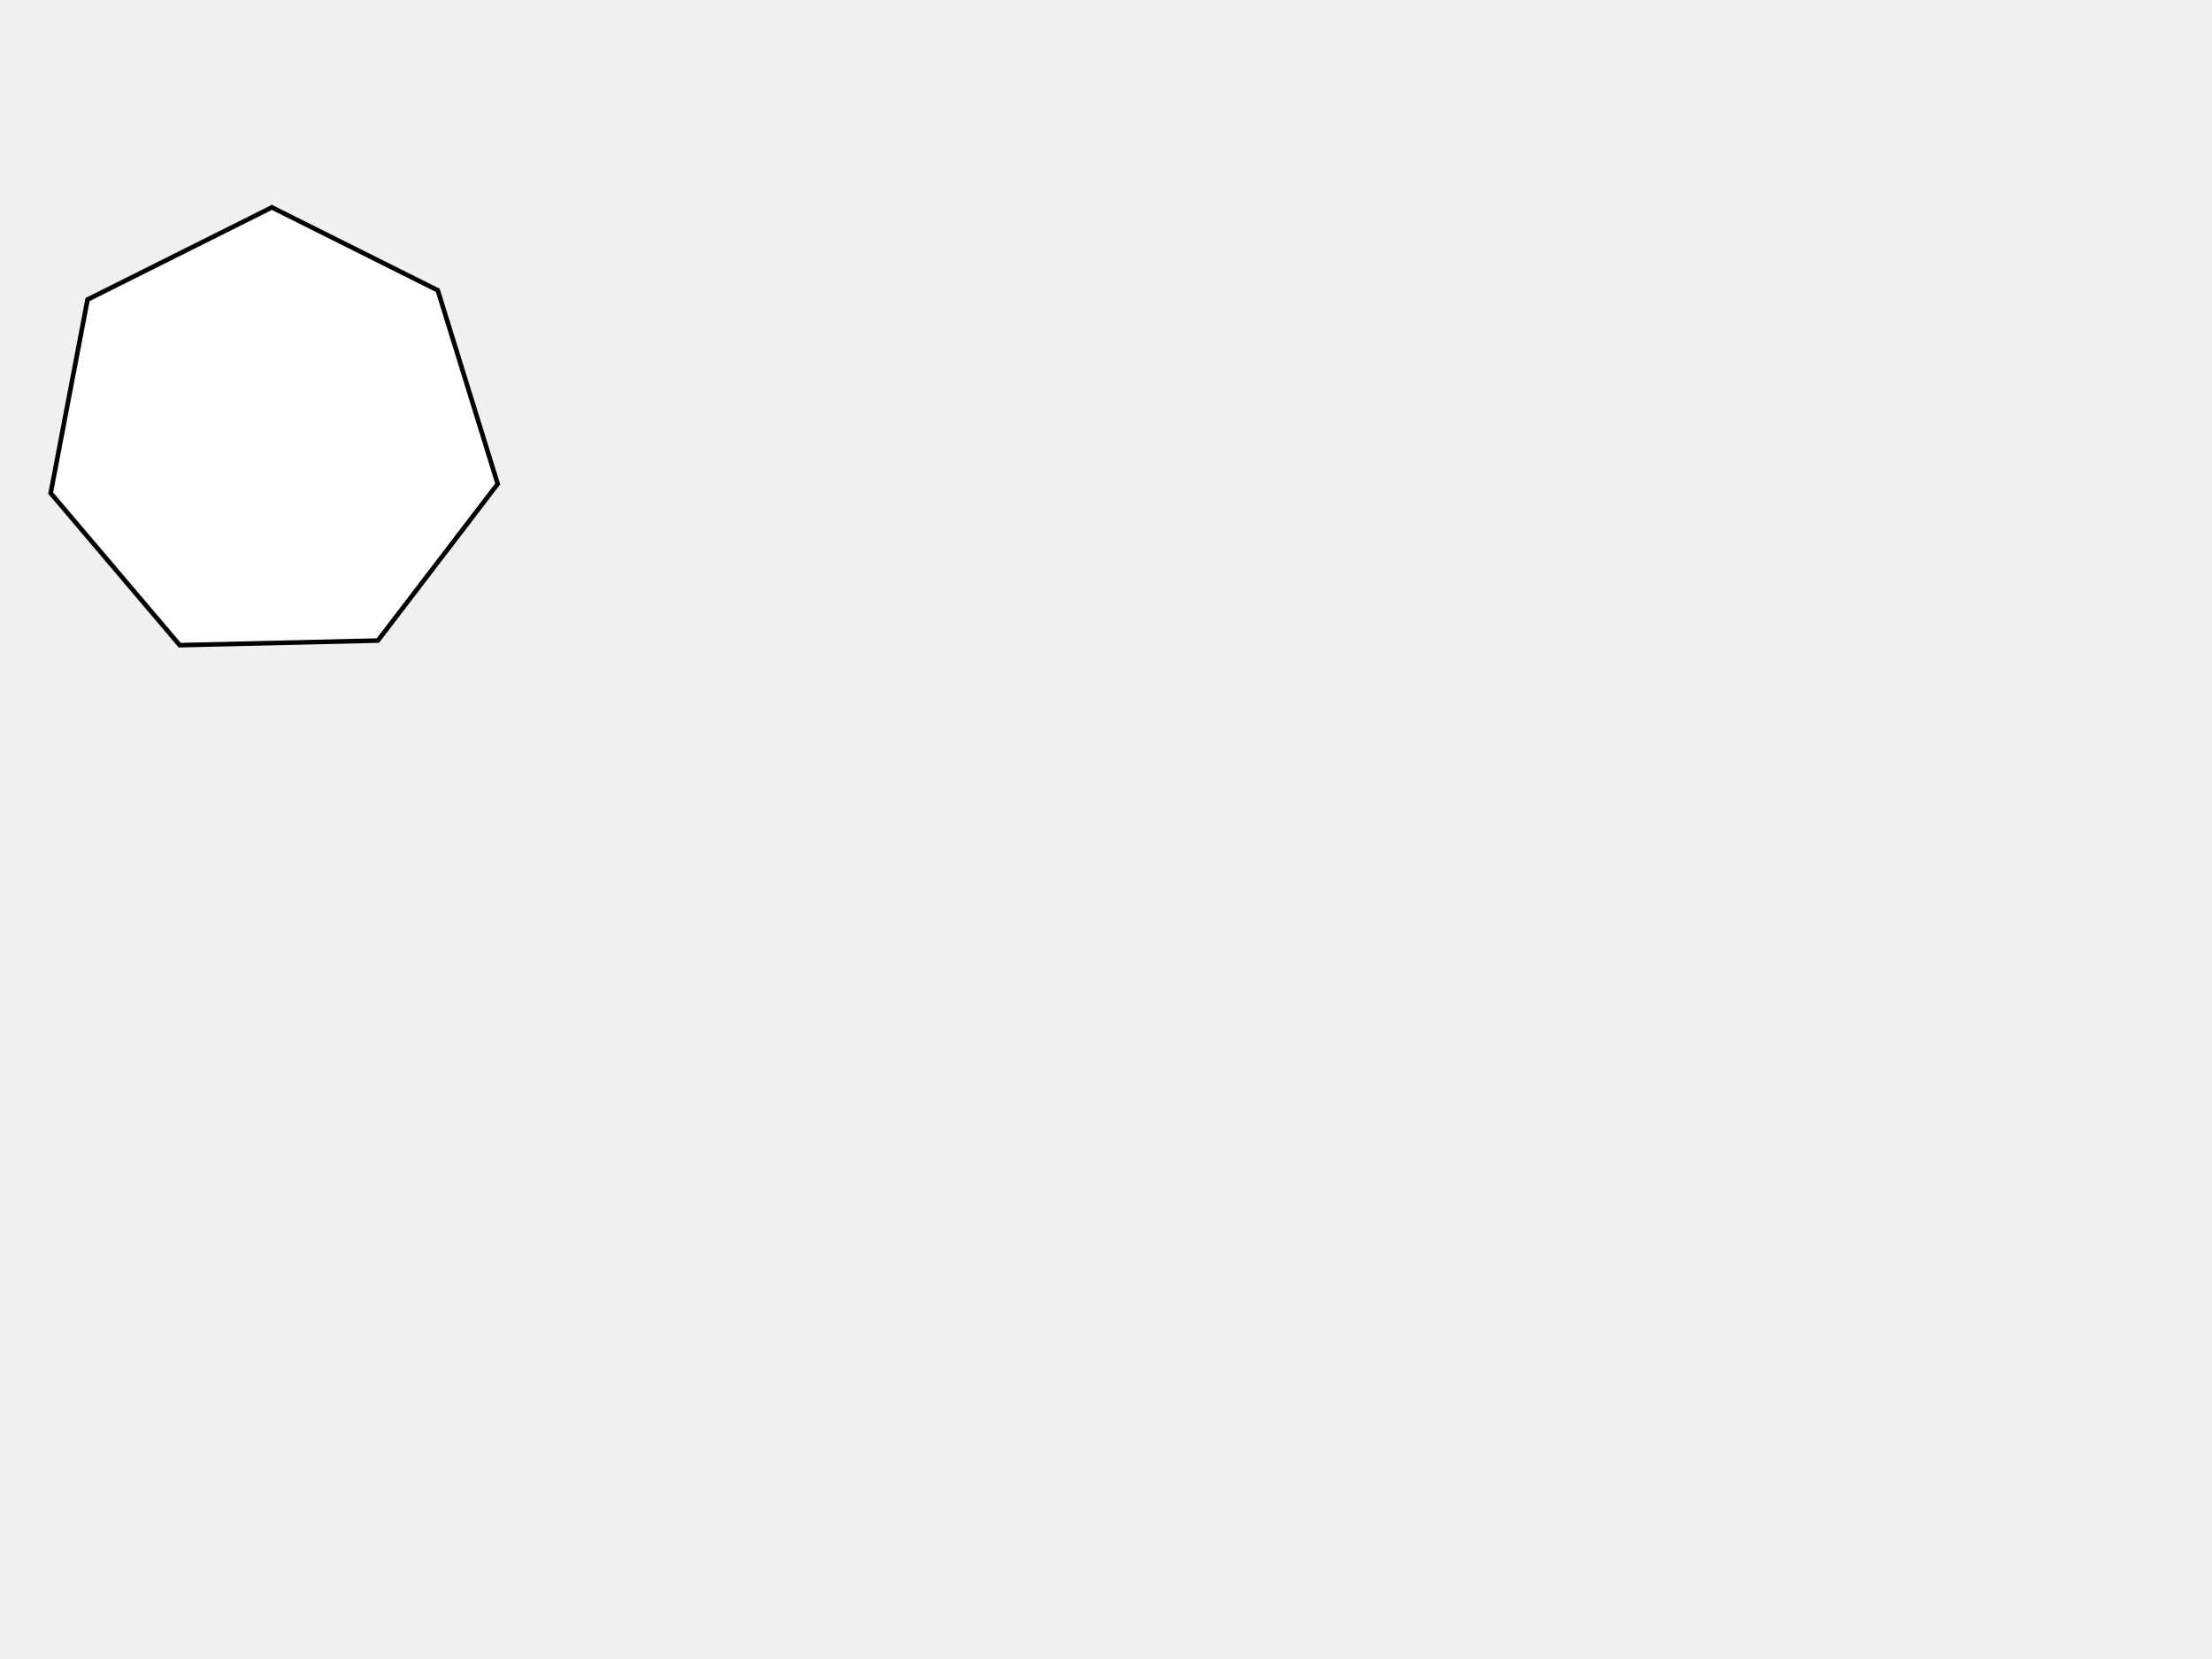
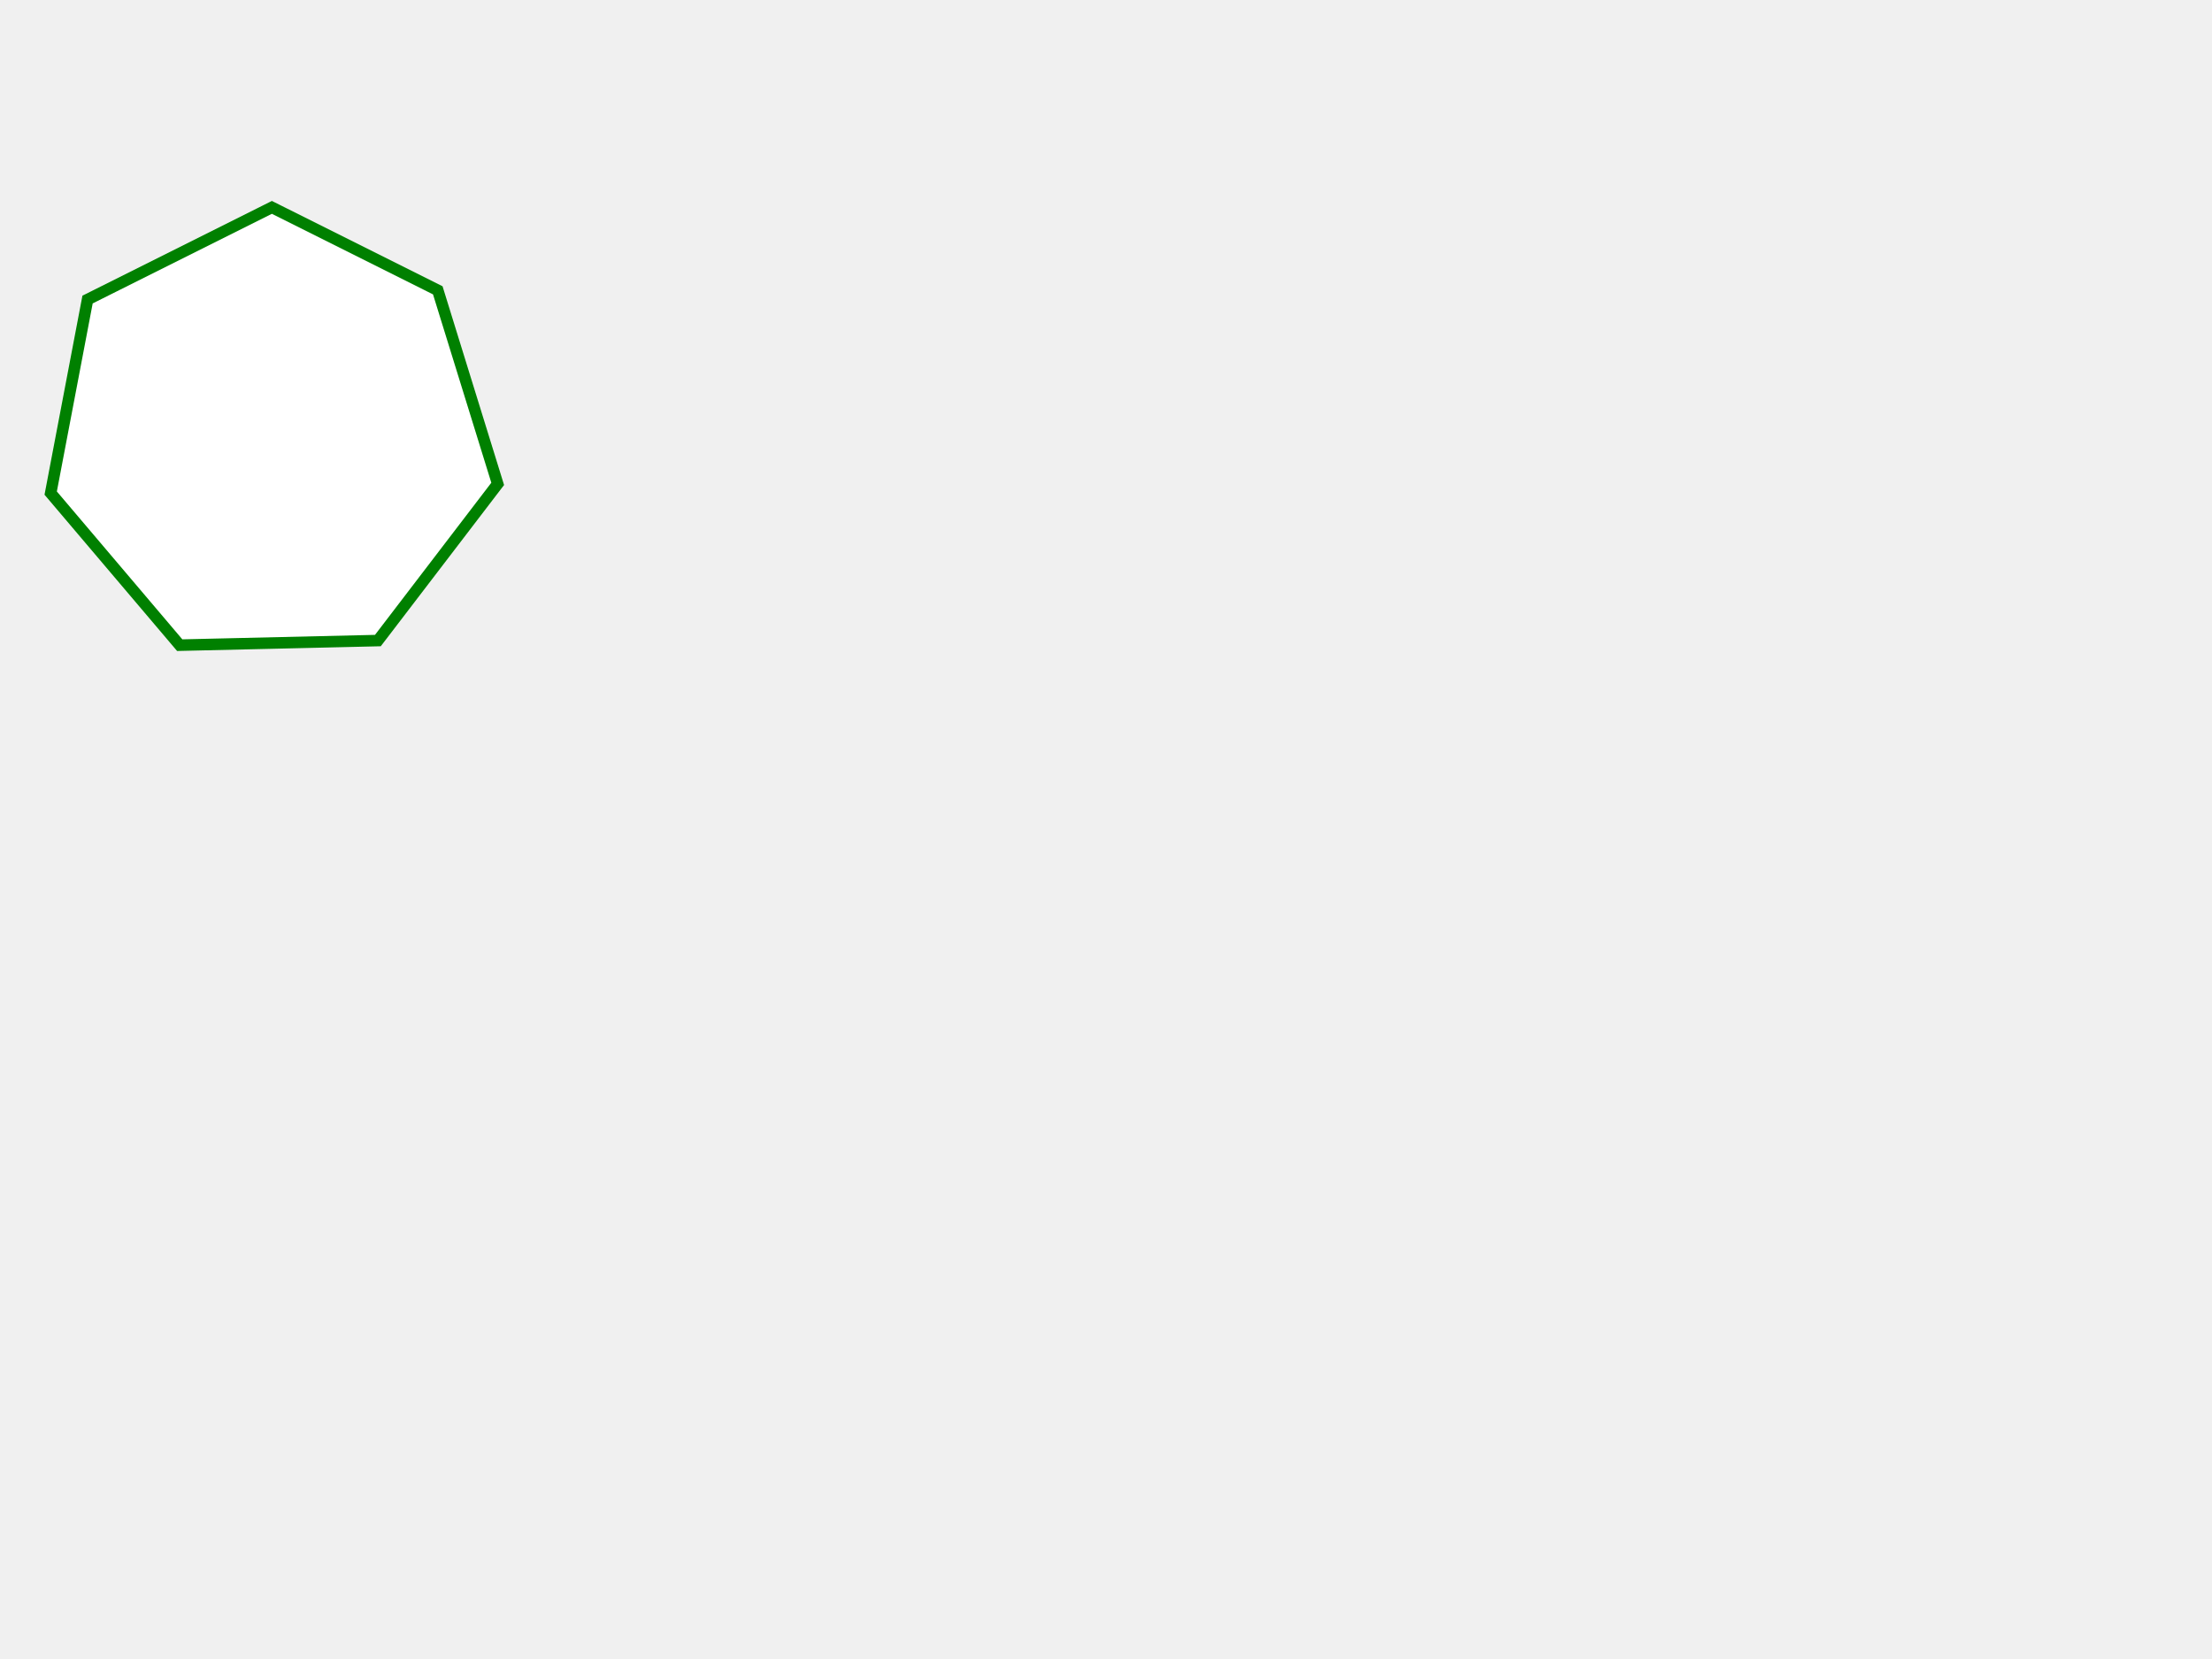
<svg xmlns="http://www.w3.org/2000/svg" xmlns:html="http://www.w3.org/1999/xhtml" viewBox="0 0 480 360">
-   <g id="testmeta">
-     <html:link rel="author" title="Skef Iterum" href="https://github.com/skef/" />
-   </g>
-   <g id="test-body-reference">
-     <path stroke="none" fill="black" d="M58.777 44.553l-40 20l-0.223 0.11l-0.046 0.243l-8 42l-0.045 0.234l0.154 0.183l28 33l0.155 0.183l0.238 -0.006l43 -1l0.239 -0.006l0.146 -0.19l26 -34   l0.156 -0.205l-0.076 -0.246l-13 -42l-0.062 -0.204l-0.192 -0.096l-36 -18l-0.223 -0.111z" />
-     <path stroke="none" fill="white" d="M19.445 65.337l39.555 -19.778l35.585 17.793l12.861 41.55l-25.697 33.605l-42.523 0.988l-27.69 -32.635z" />
-   </g>
+   <html:link rel="author" title="Skef Iterum" href="https://github.com/skef/" />
+   <path stroke="green" stroke-width="1.5" fill="black" d="M58.777 44.553l-40 20l-0.223 0.11l-0.046 0.243l-8 42l-0.045 0.234l0.154 0.183l28 33l0.155 0.183l0.238 -0.006l43 -1l0.239 -0.006l0.146 -0.19l26 -34   l0.156 -0.205l-0.076 -0.246l-13 -42l-0.062 -0.204l-0.192 -0.096l-36 -18l-0.223 -0.111z" />
+   <path stroke="green" stroke-width="1.5" fill="white" d="M19.445 65.337l39.555 -19.778l35.585 17.793l12.861 41.55l-25.697 33.605l-42.523 0.988l-27.69 -32.635z" />
</svg>
